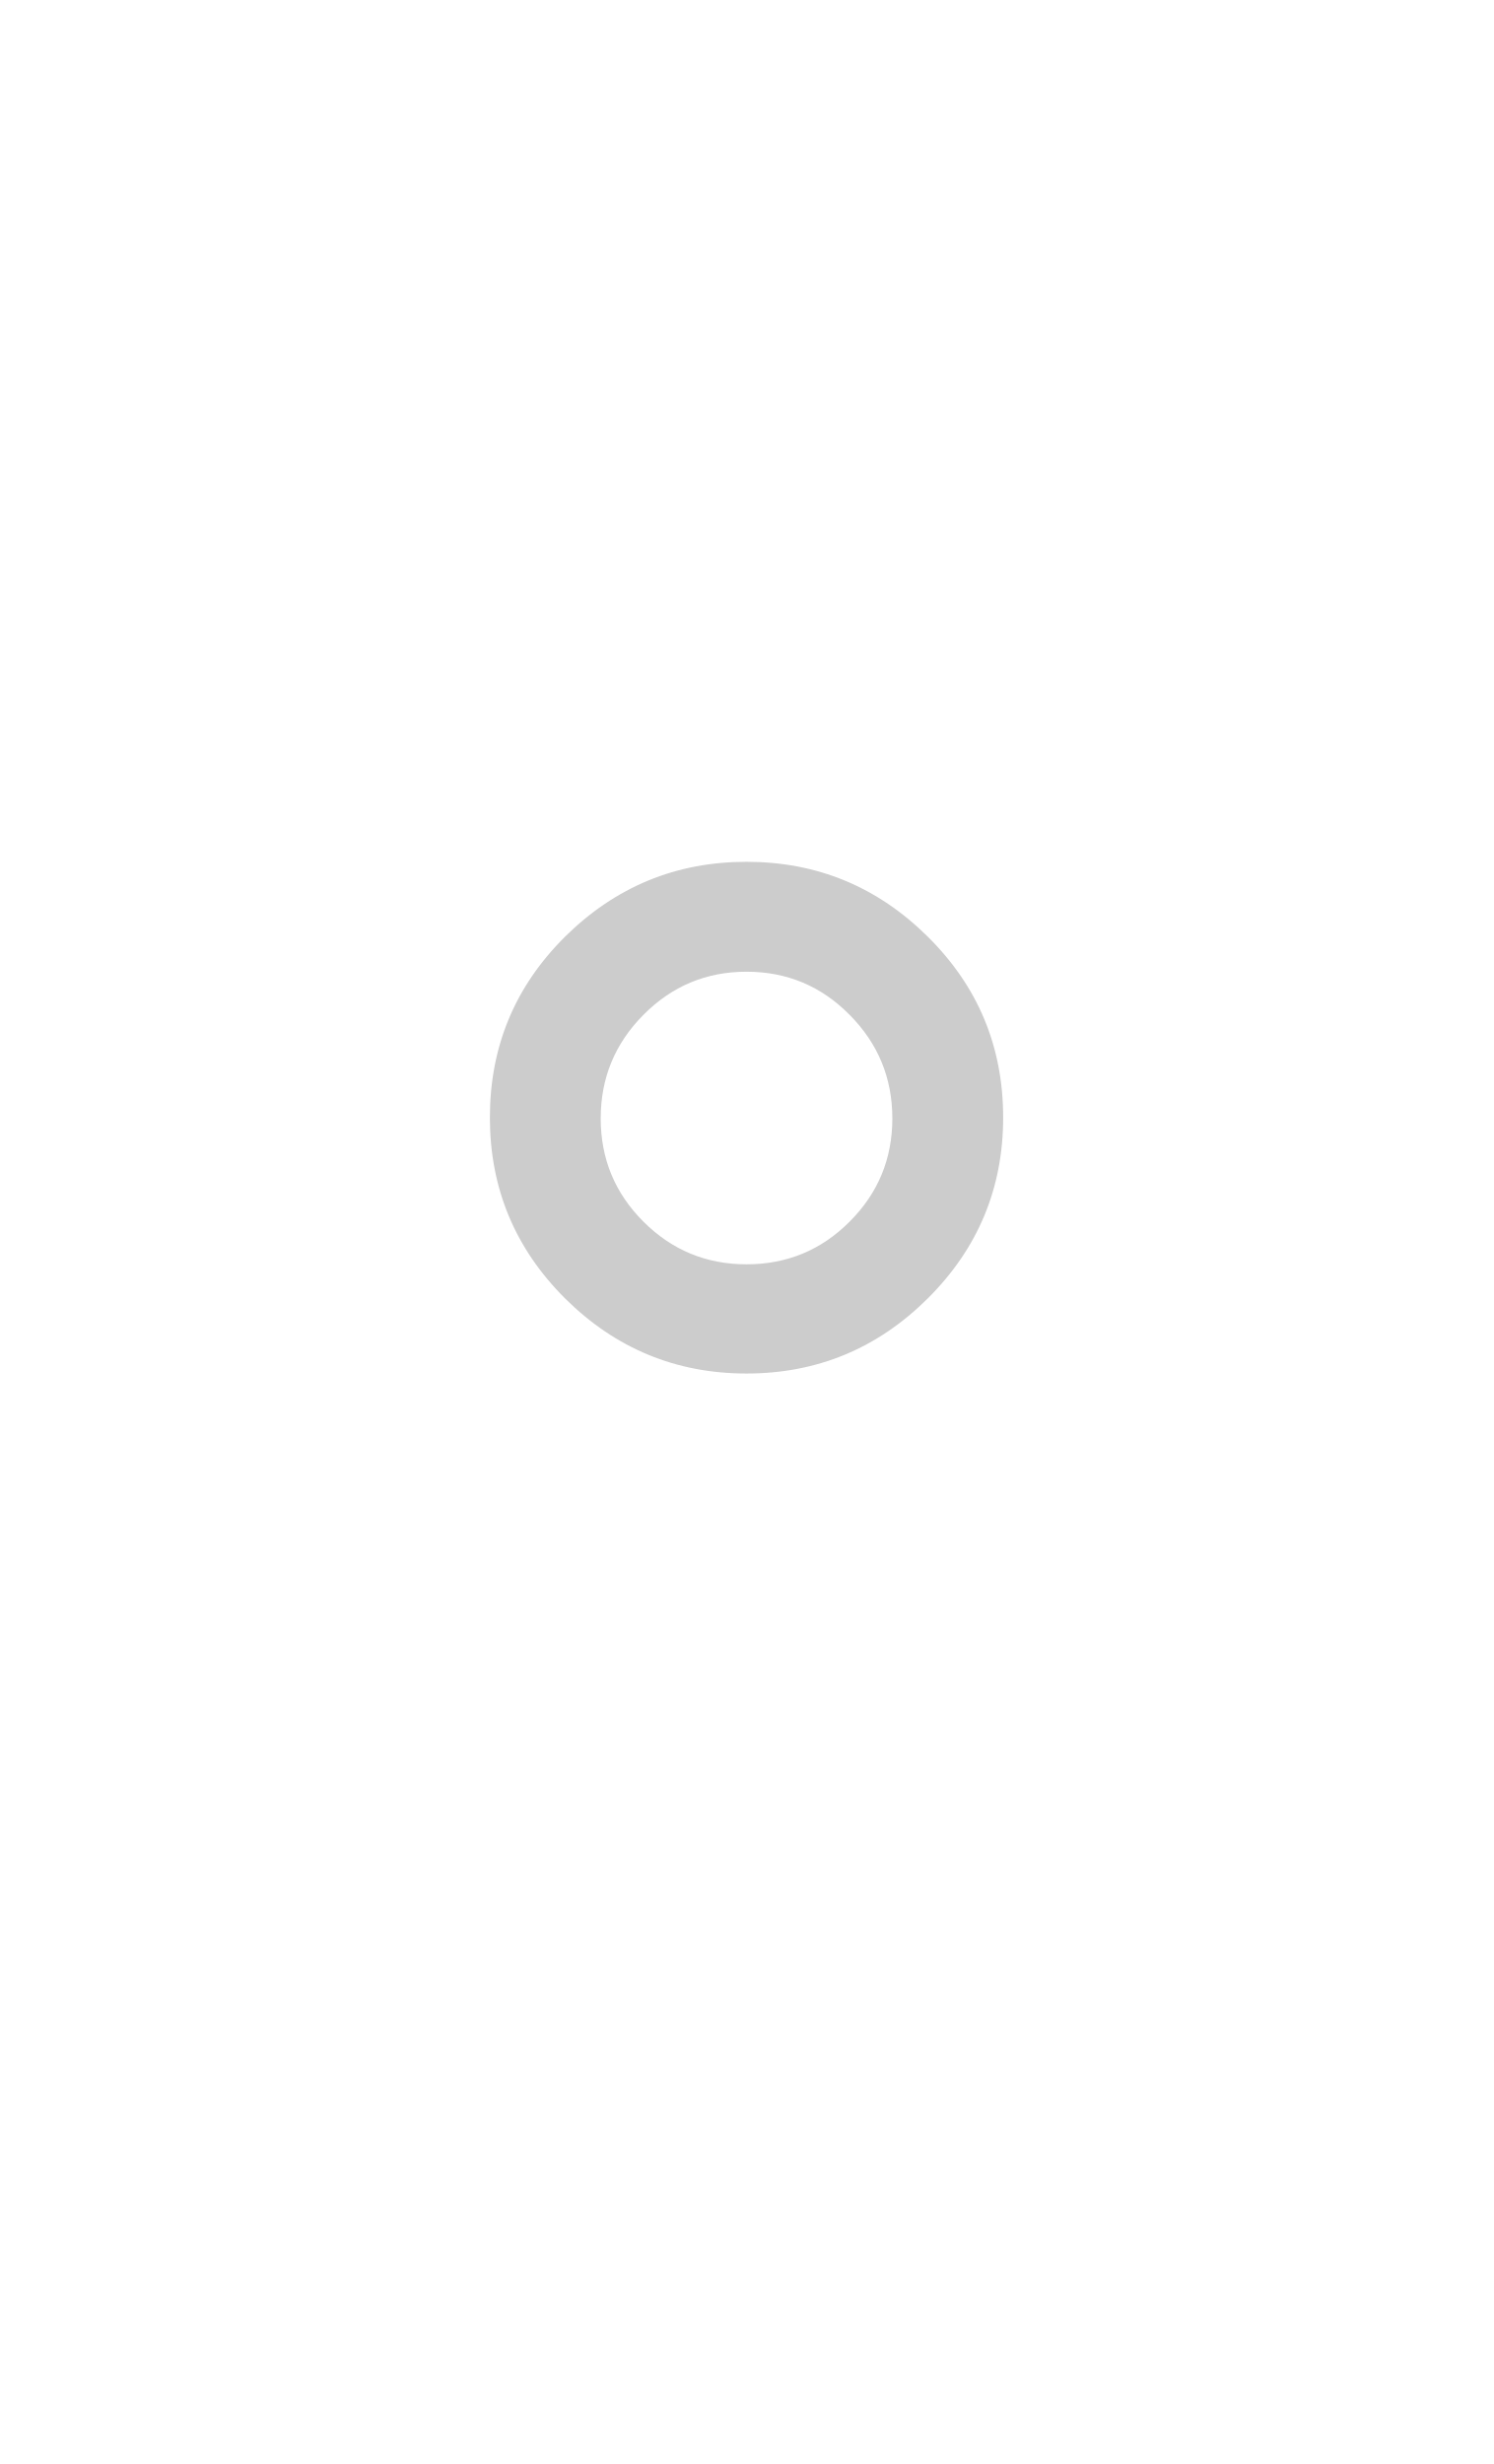
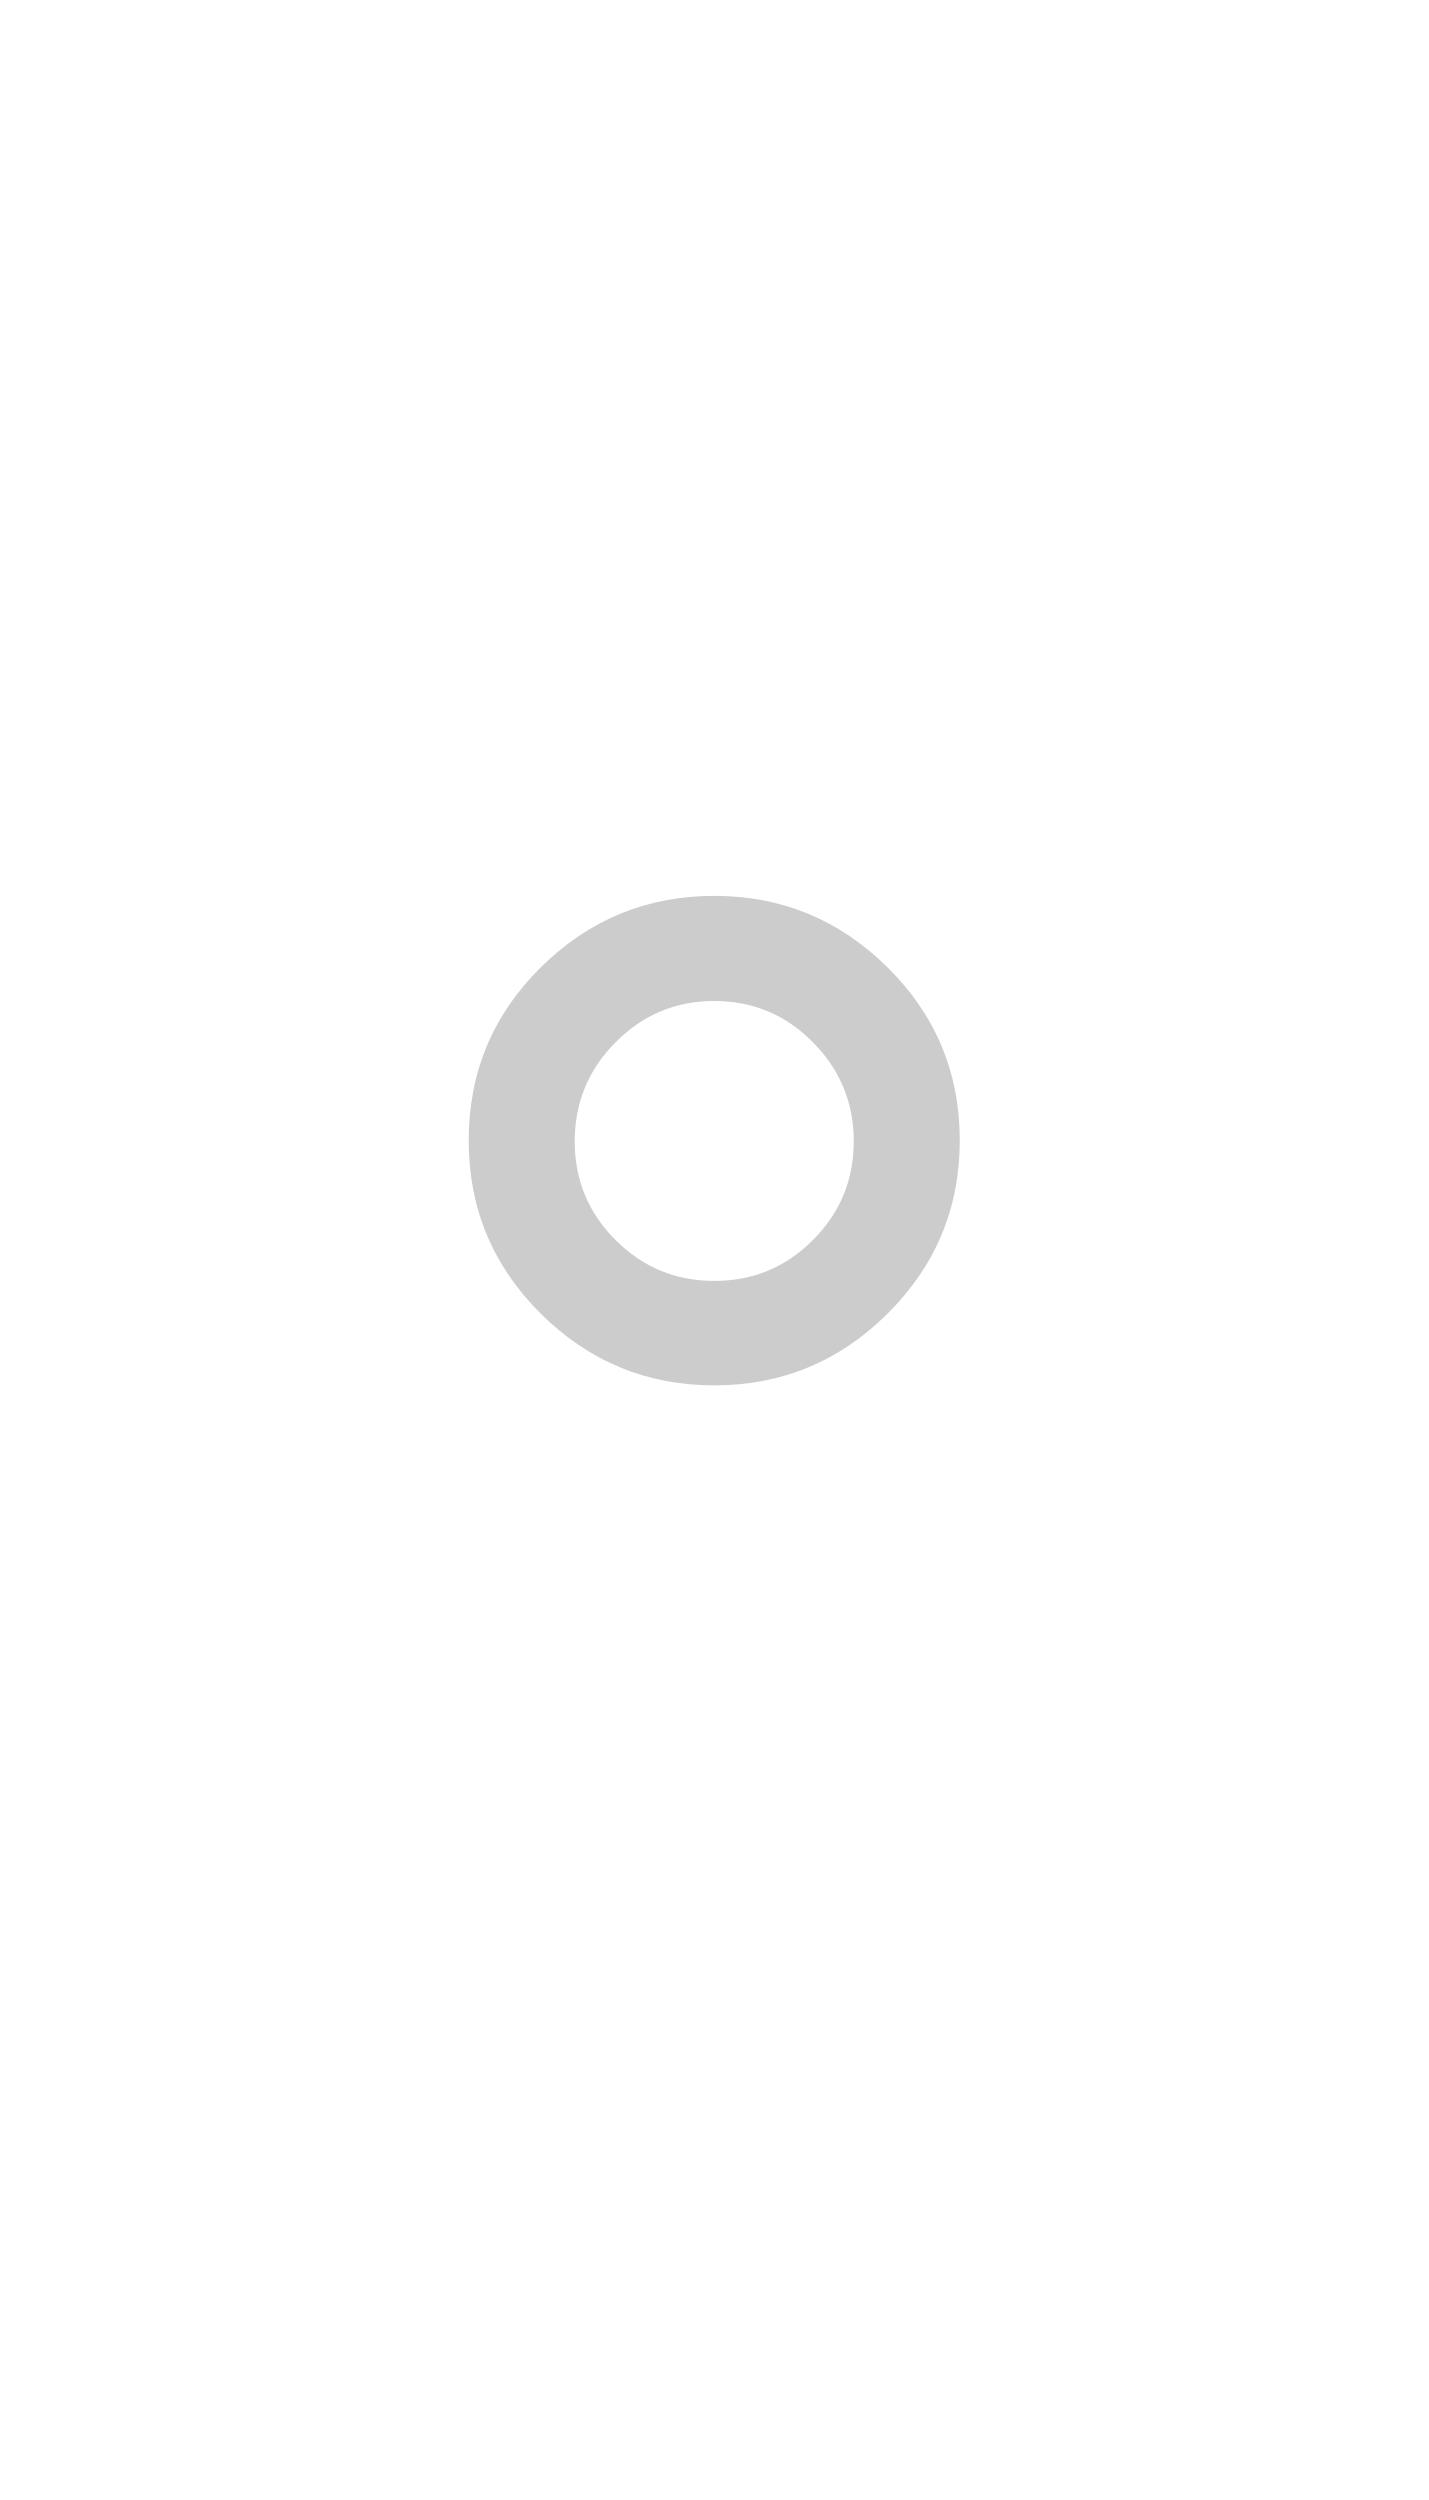
- <svg xmlns="http://www.w3.org/2000/svg" viewBox="-50 -83 100 165">
+ <svg xmlns="http://www.w3.org/2000/svg" viewBox="-50 -88 100 175">
  <style>
    .symbol {
      fill: #cccccc;
      text-anchor: middle;
      dominant-baseline: middle;
-       font-family: Helvetica, Arial, sans-serif;
+       font-family: sans-serif;
    }
  </style>
  <text cx="50%" cy="50%" font-size="100" class="symbol">⚬</text>
</svg>
